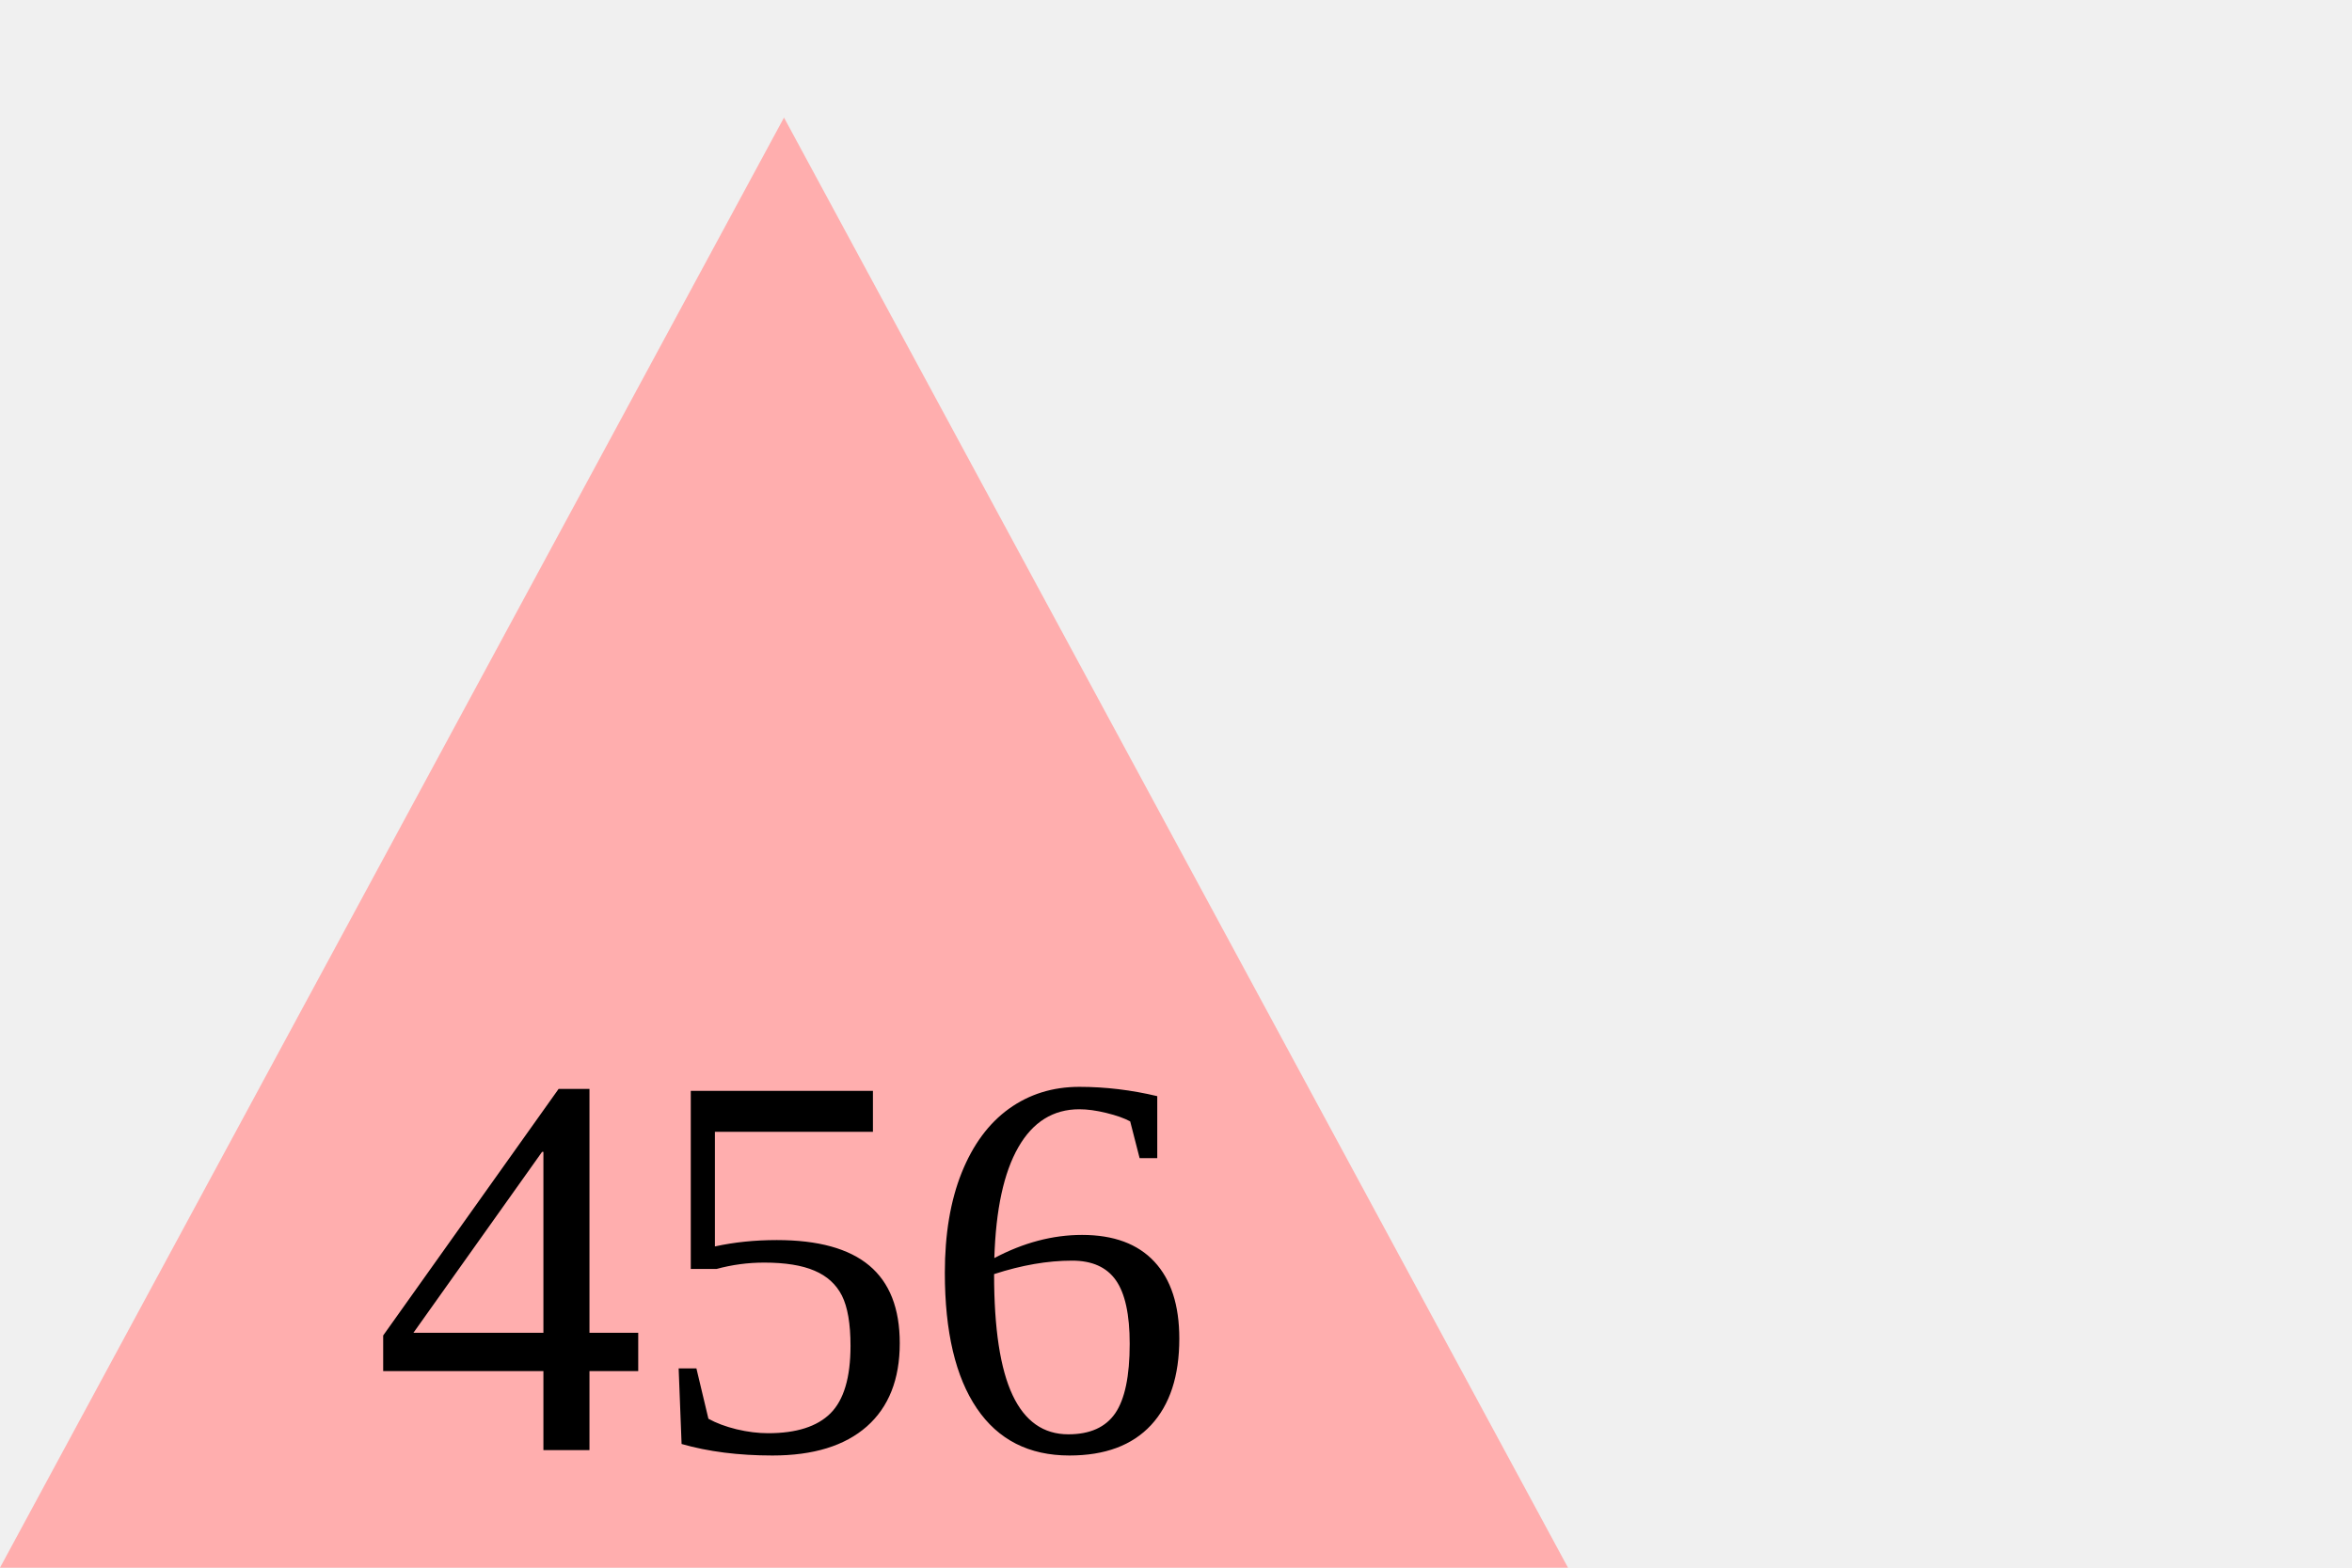
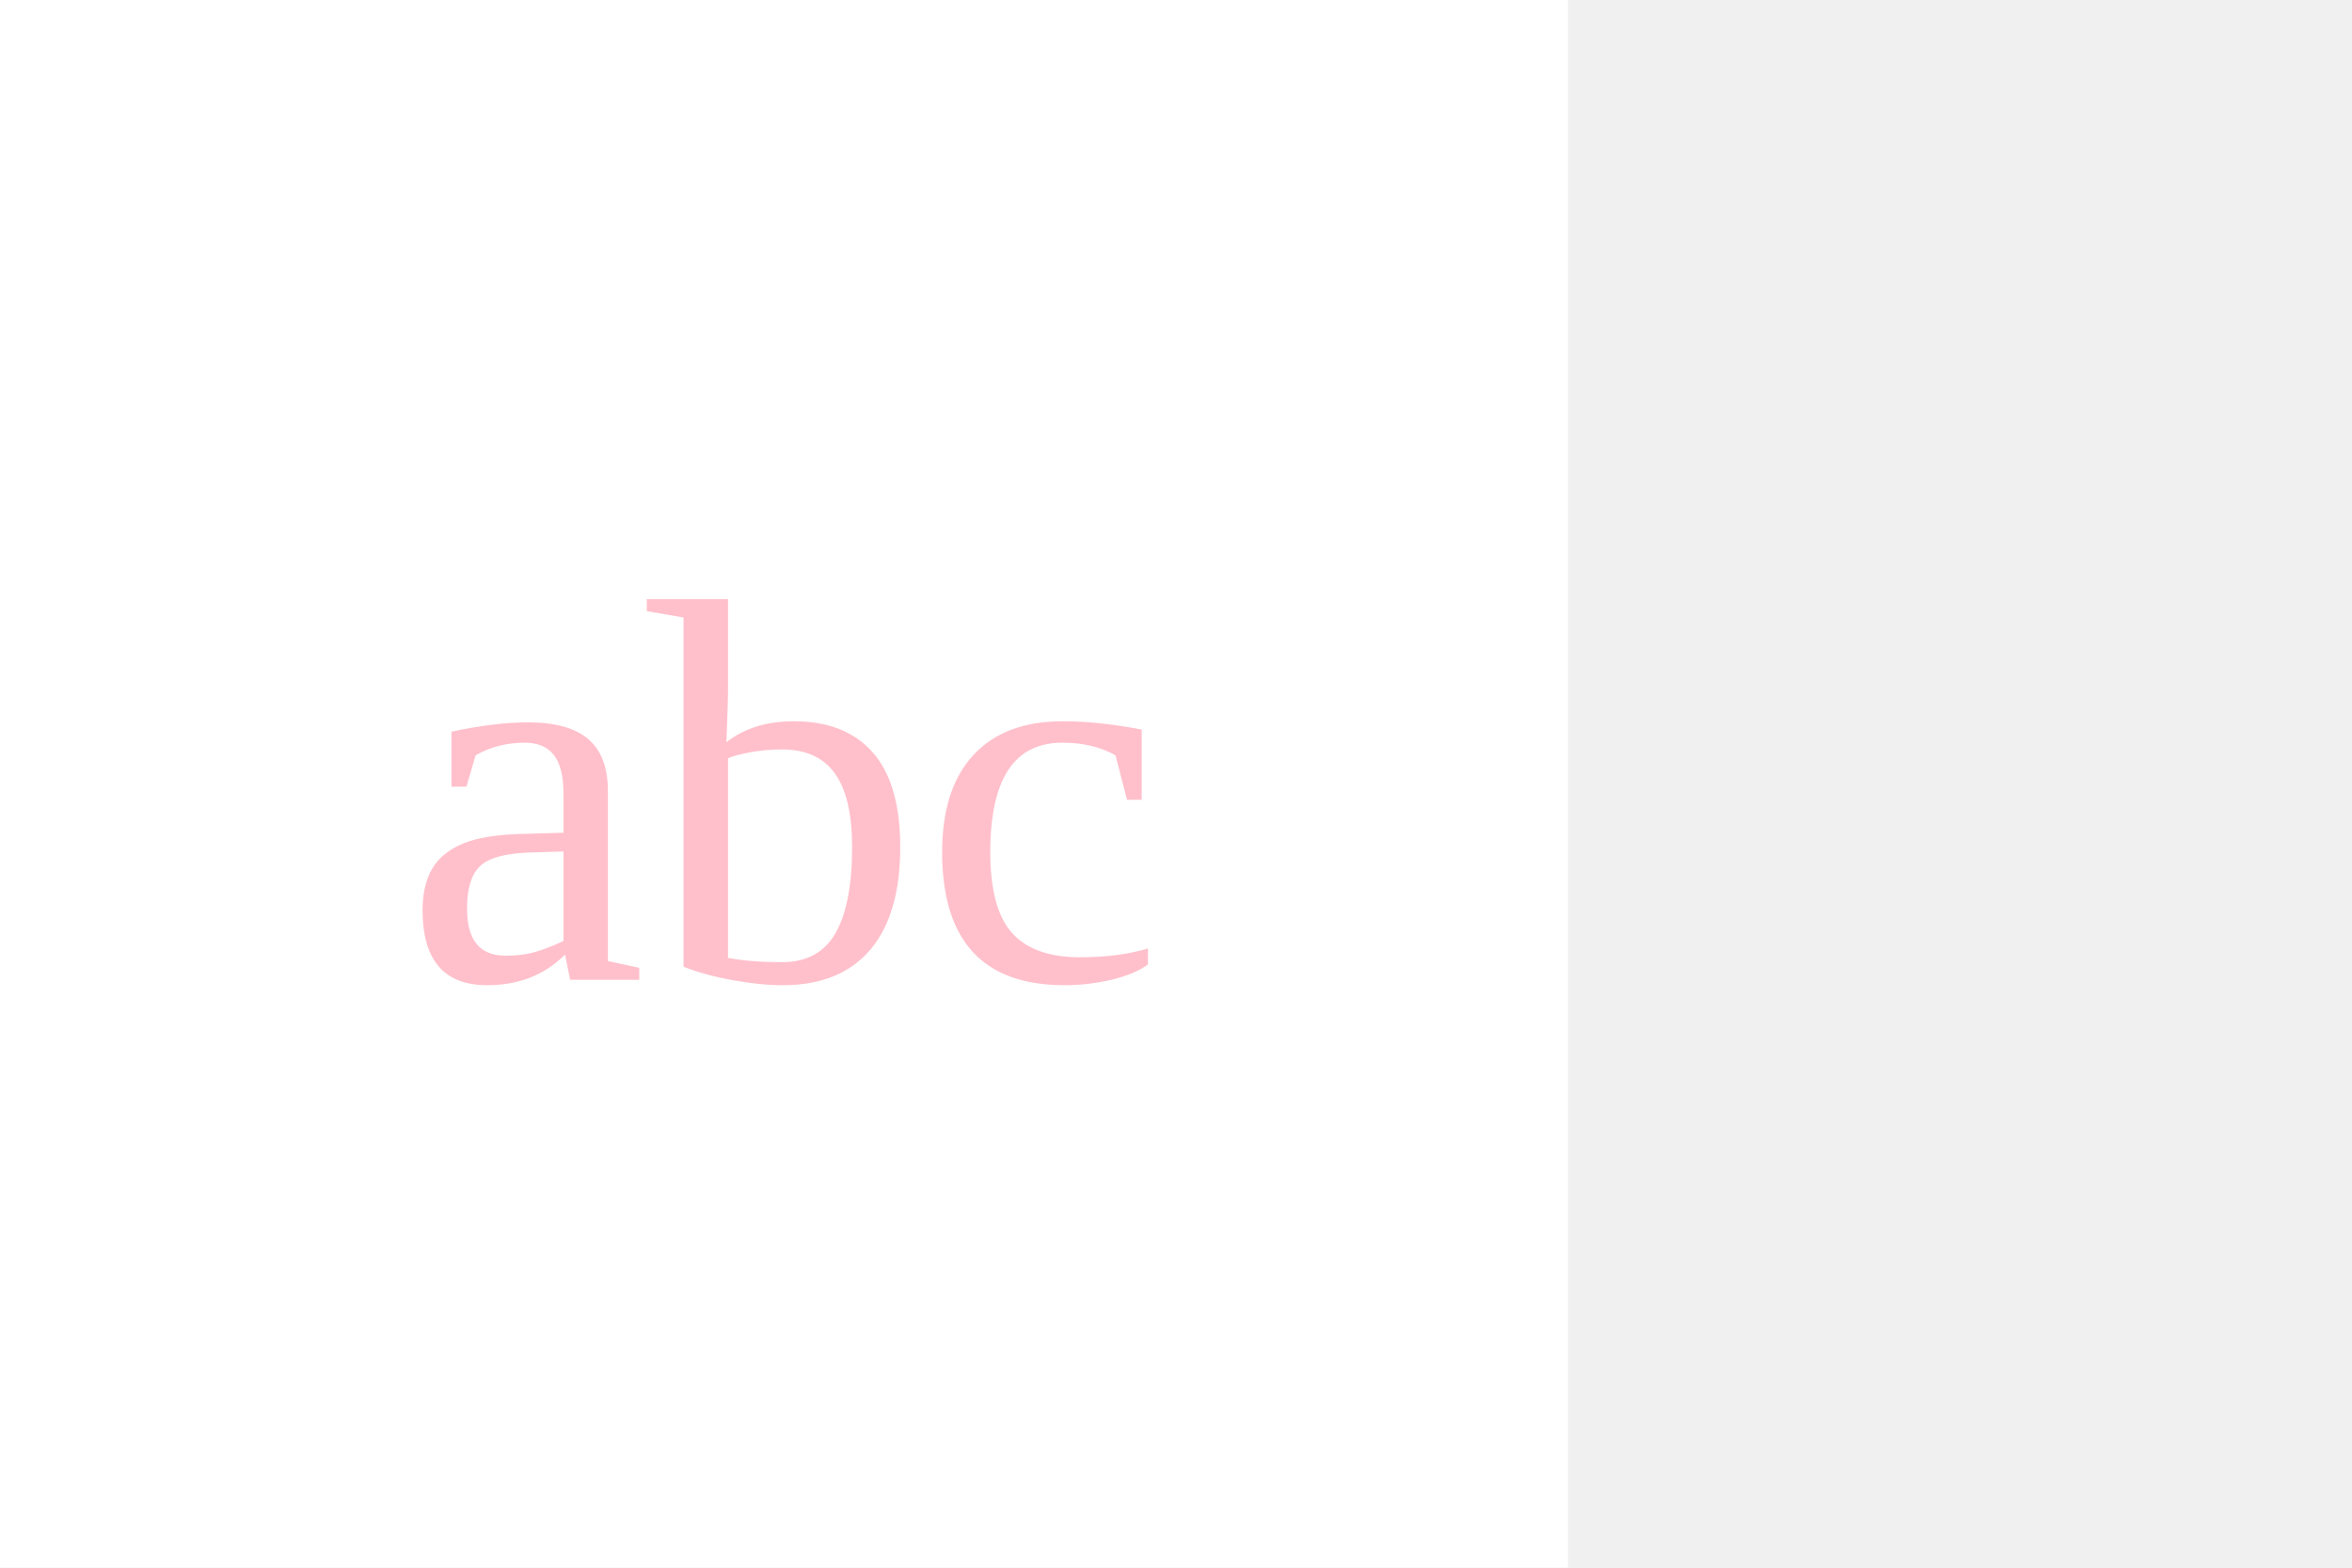
<svg xmlns="http://www.w3.org/2000/svg" version="1.1" width="300" height="200">
-   <polygon points="100, 15 200, 200 0, 200" fill="#ffaeae" />
-   <text x="100" y="185" font-size="70" text-anchor="middle" fill="black">456</text>
+   <rect width="200" height="200" fill="#ffffff" />
+   <text x="100" y="125" font-size="70" text-anchor="middle" fill="pink">abc</text>
</svg>
